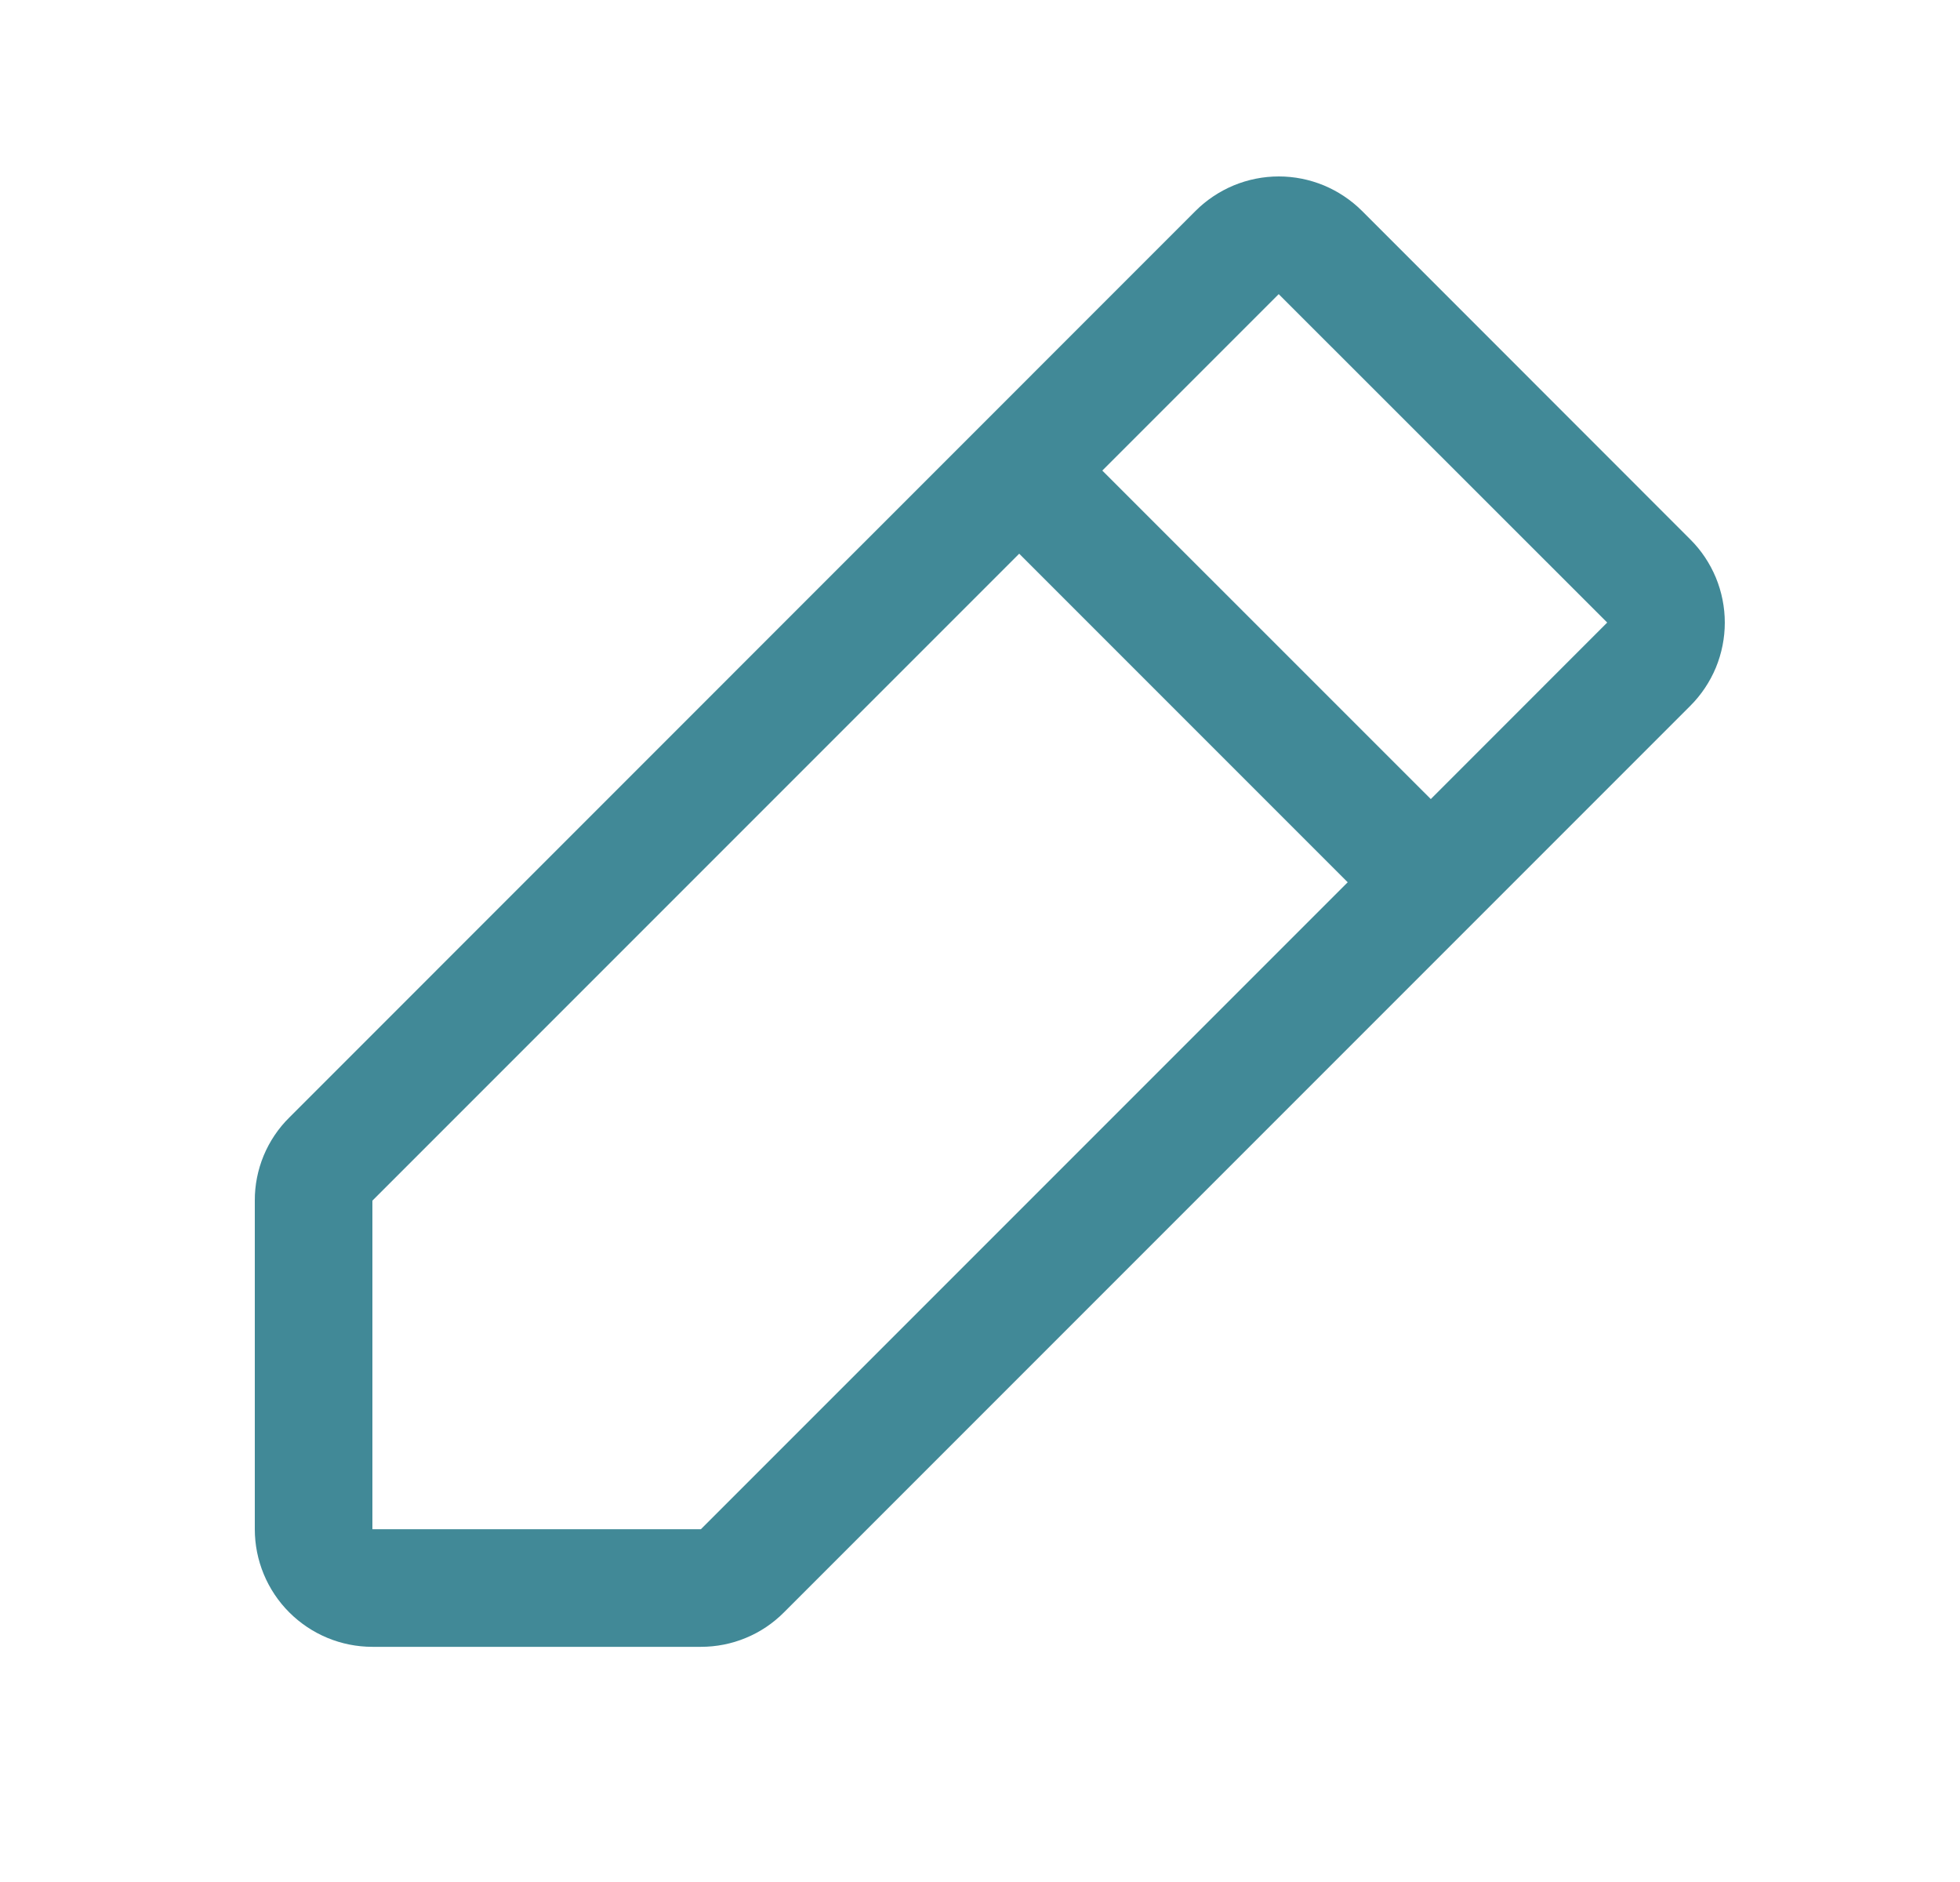
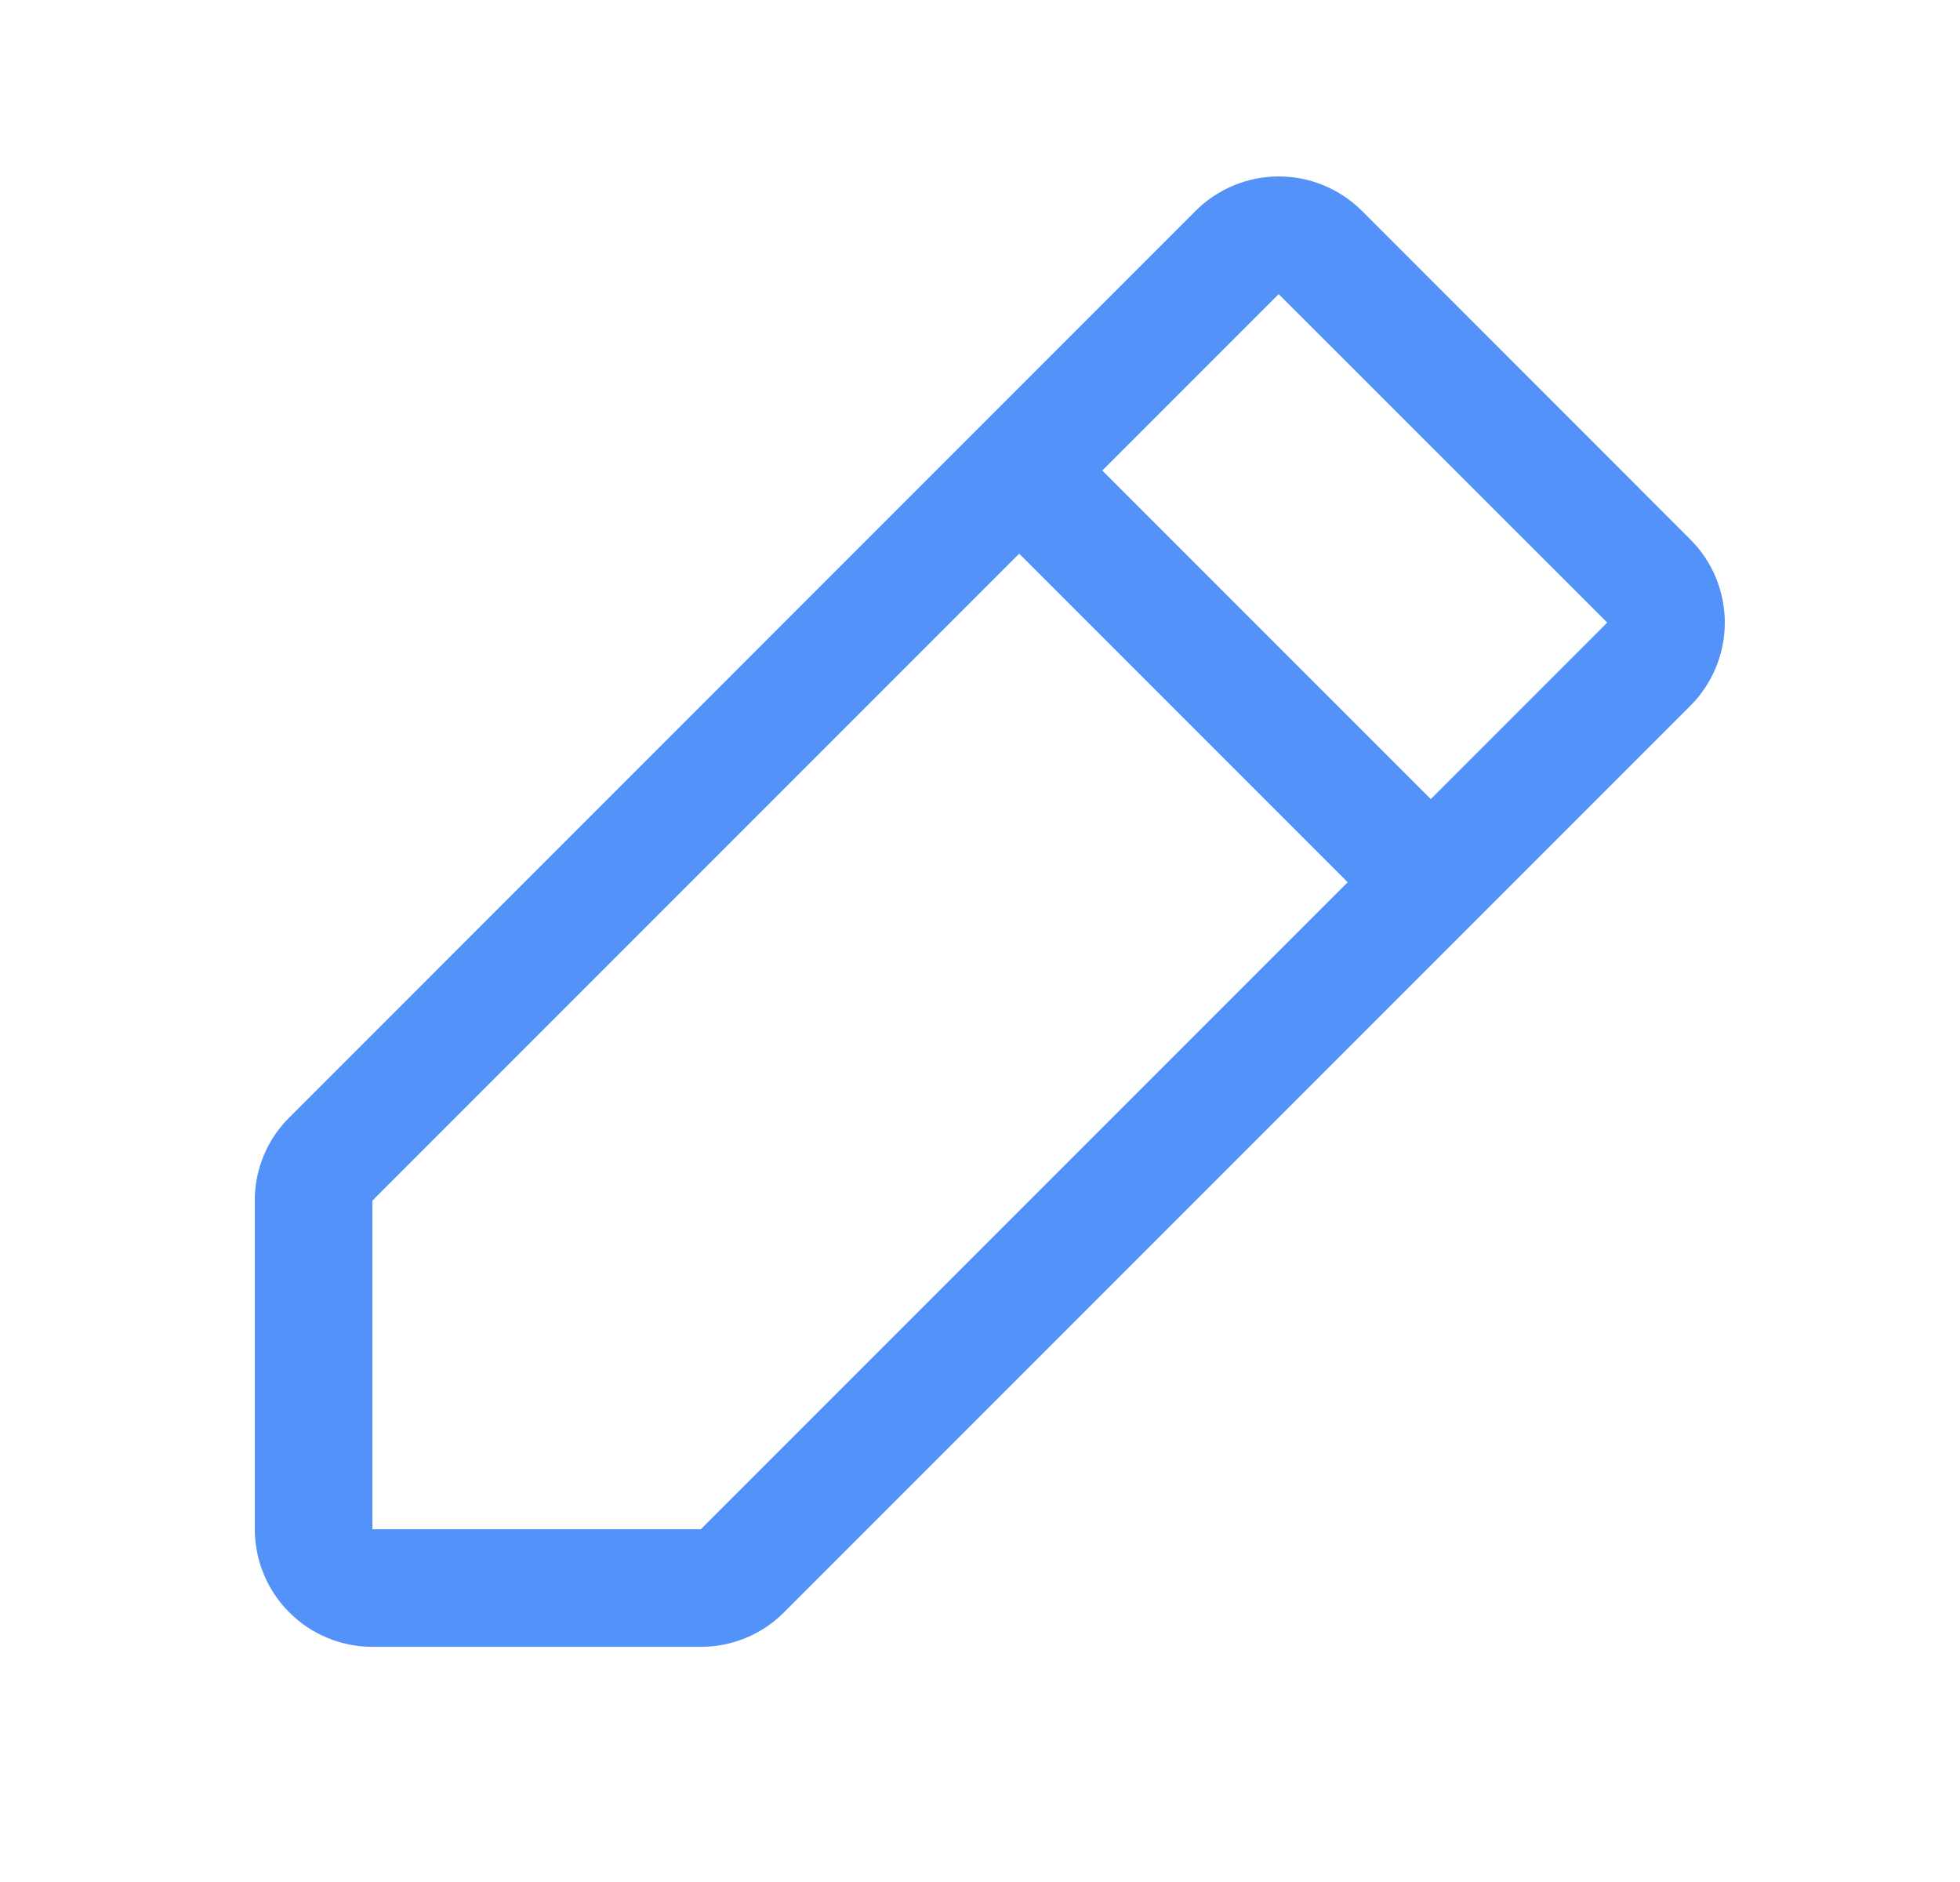
<svg xmlns="http://www.w3.org/2000/svg" width="25" height="24" viewBox="0 0 25 24" fill="none">
-   <path d="M21.56 6.879L17.372 2.689C17.232 2.55 17.067 2.44 16.885 2.364C16.703 2.289 16.508 2.25 16.311 2.25C16.114 2.25 15.919 2.289 15.737 2.364C15.555 2.44 15.389 2.55 15.25 2.689L3.69 14.251C3.55 14.389 3.439 14.555 3.363 14.737C3.288 14.919 3.249 15.114 3.25 15.311V19.501C3.25 19.898 3.408 20.28 3.689 20.561C3.971 20.843 4.352 21.001 4.75 21.001H8.94C9.137 21.001 9.332 20.963 9.514 20.887C9.696 20.812 9.861 20.701 10 20.561L21.56 9.001C21.7 8.861 21.81 8.696 21.886 8.514C21.961 8.332 22 8.137 22 7.94C22 7.743 21.961 7.548 21.886 7.366C21.81 7.184 21.7 7.018 21.56 6.879ZM8.94 19.501H4.75V15.311L13 7.061L17.19 11.251L8.94 19.501ZM18.25 10.19L14.06 6.001L16.31 3.751L20.5 7.939L18.25 10.19Z" fill="#418997" />
+   <path d="M21.56 6.879L17.372 2.689C17.232 2.55 17.067 2.44 16.885 2.364C16.703 2.289 16.508 2.25 16.311 2.25C16.114 2.25 15.919 2.289 15.737 2.364C15.555 2.44 15.389 2.55 15.25 2.689L3.69 14.251C3.55 14.389 3.439 14.555 3.363 14.737C3.288 14.919 3.249 15.114 3.25 15.311V19.501C3.25 19.898 3.408 20.28 3.689 20.561C3.971 20.843 4.352 21.001 4.75 21.001H8.94C9.137 21.001 9.332 20.963 9.514 20.887C9.696 20.812 9.861 20.701 10 20.561L21.56 9.001C21.7 8.861 21.81 8.696 21.886 8.514C21.961 8.332 22 8.137 22 7.94C22 7.743 21.961 7.548 21.886 7.366C21.81 7.184 21.7 7.018 21.56 6.879ZM8.94 19.501H4.75V15.311L13 7.061L17.19 11.251L8.94 19.501ZM18.25 10.19L14.06 6.001L16.31 3.751L20.5 7.939L18.25 10.19Z" fill="#5392F9 " />
</svg>
